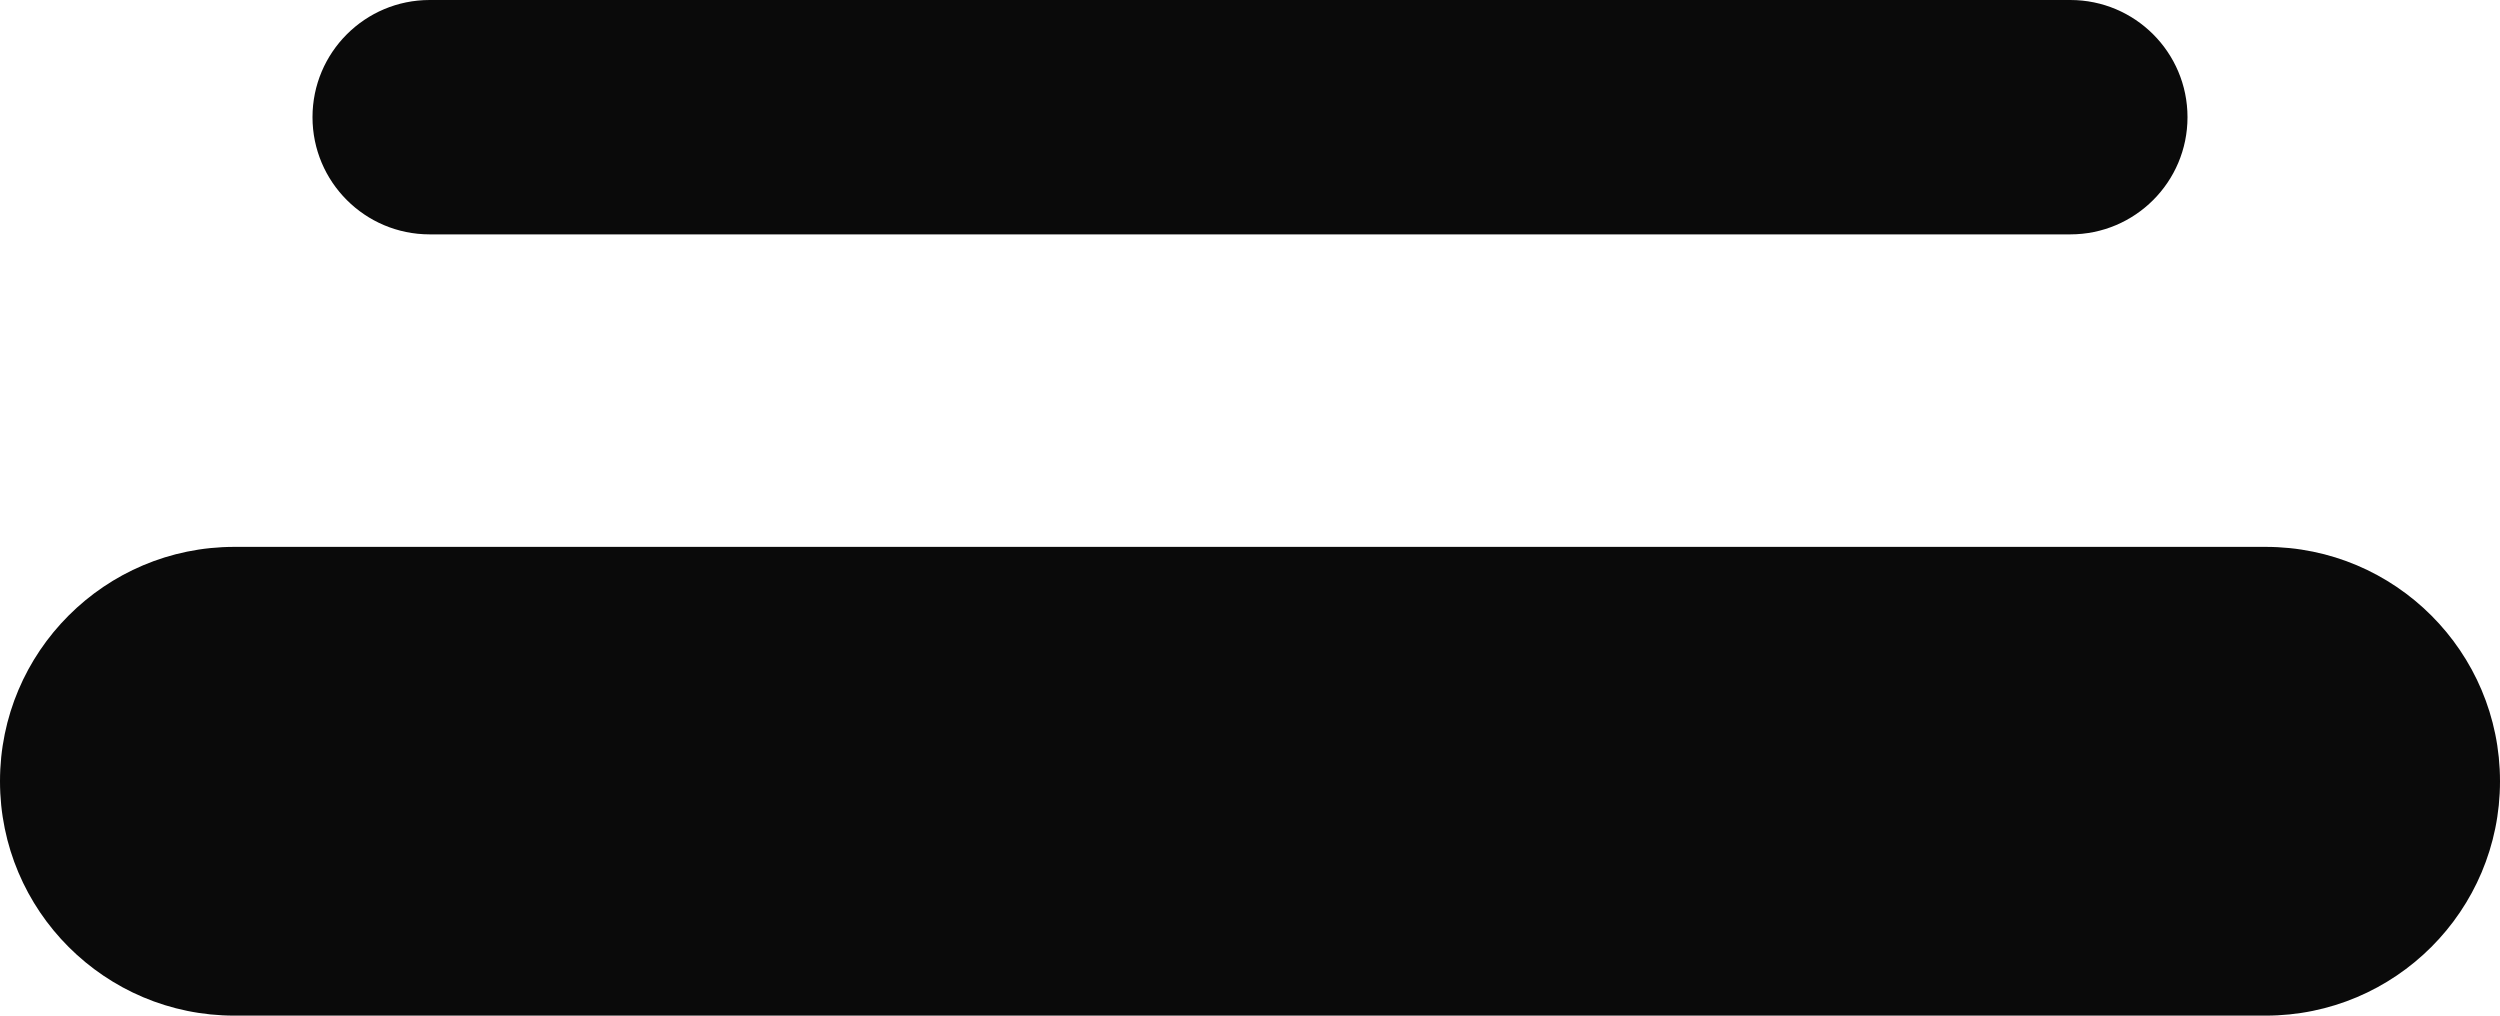
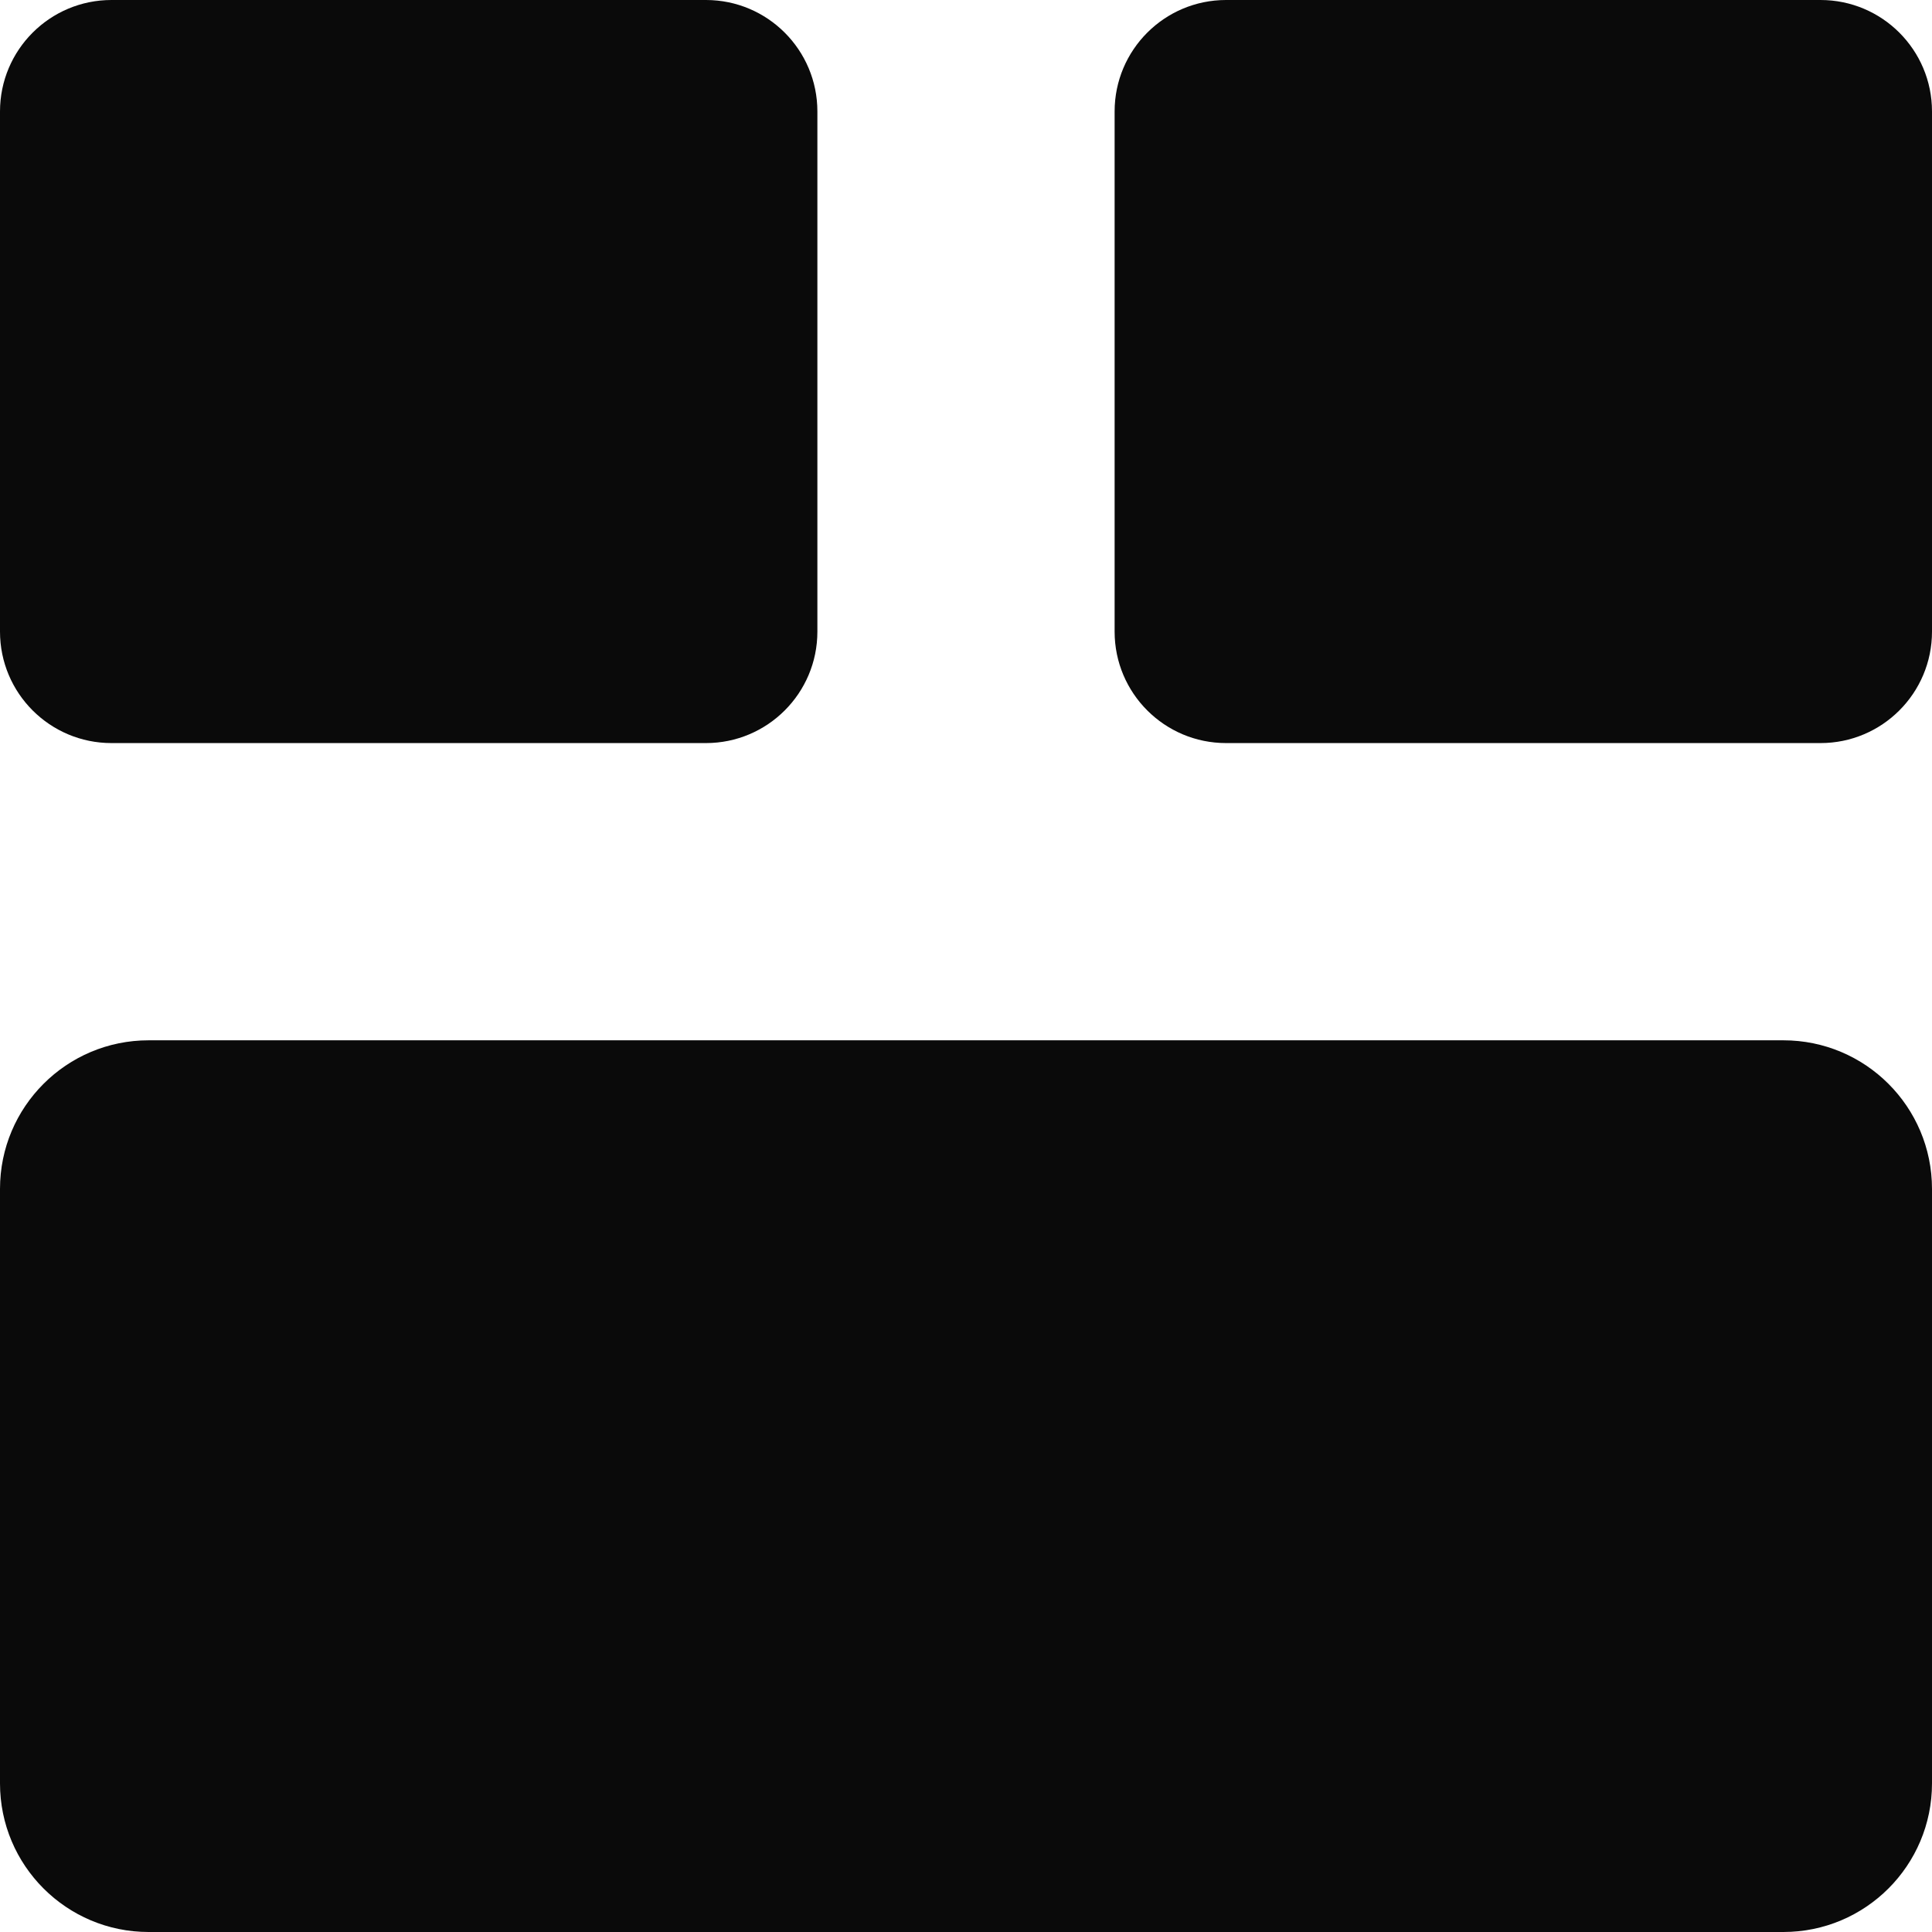
- <svg xmlns="http://www.w3.org/2000/svg" version="1.1" width="64" height="26">
-   <svg width="64" height="26" viewBox="0 0 64 26" fill="none">
-     <rect x="8" width="48" height="6" rx="3" fill="#0a0a0a" />
-     <rect y="14" width="64" height="12" rx="6" fill="#0a0a0a" />
-   </svg>
-   <style>@media (prefers-color-scheme: light) { :root { filter: none; } }
- @media (prefers-color-scheme: dark) { :root { filter: invert(100%); } }
- </style>
+ <svg xmlns="http://www.w3.org/2000/svg" viewBox="0 0 26 26">
+   <style>rect { fill: #0a0a0a; } @media (prefers-color-scheme: dark) { rect { fill: #fafafa; } }</style>
+   <rect width="11" height="10" rx="1.5" />
+   <rect x="15" width="11" height="10" rx="1.5" />
+   <rect y="14" width="26" height="12" rx="2" />
</svg>
